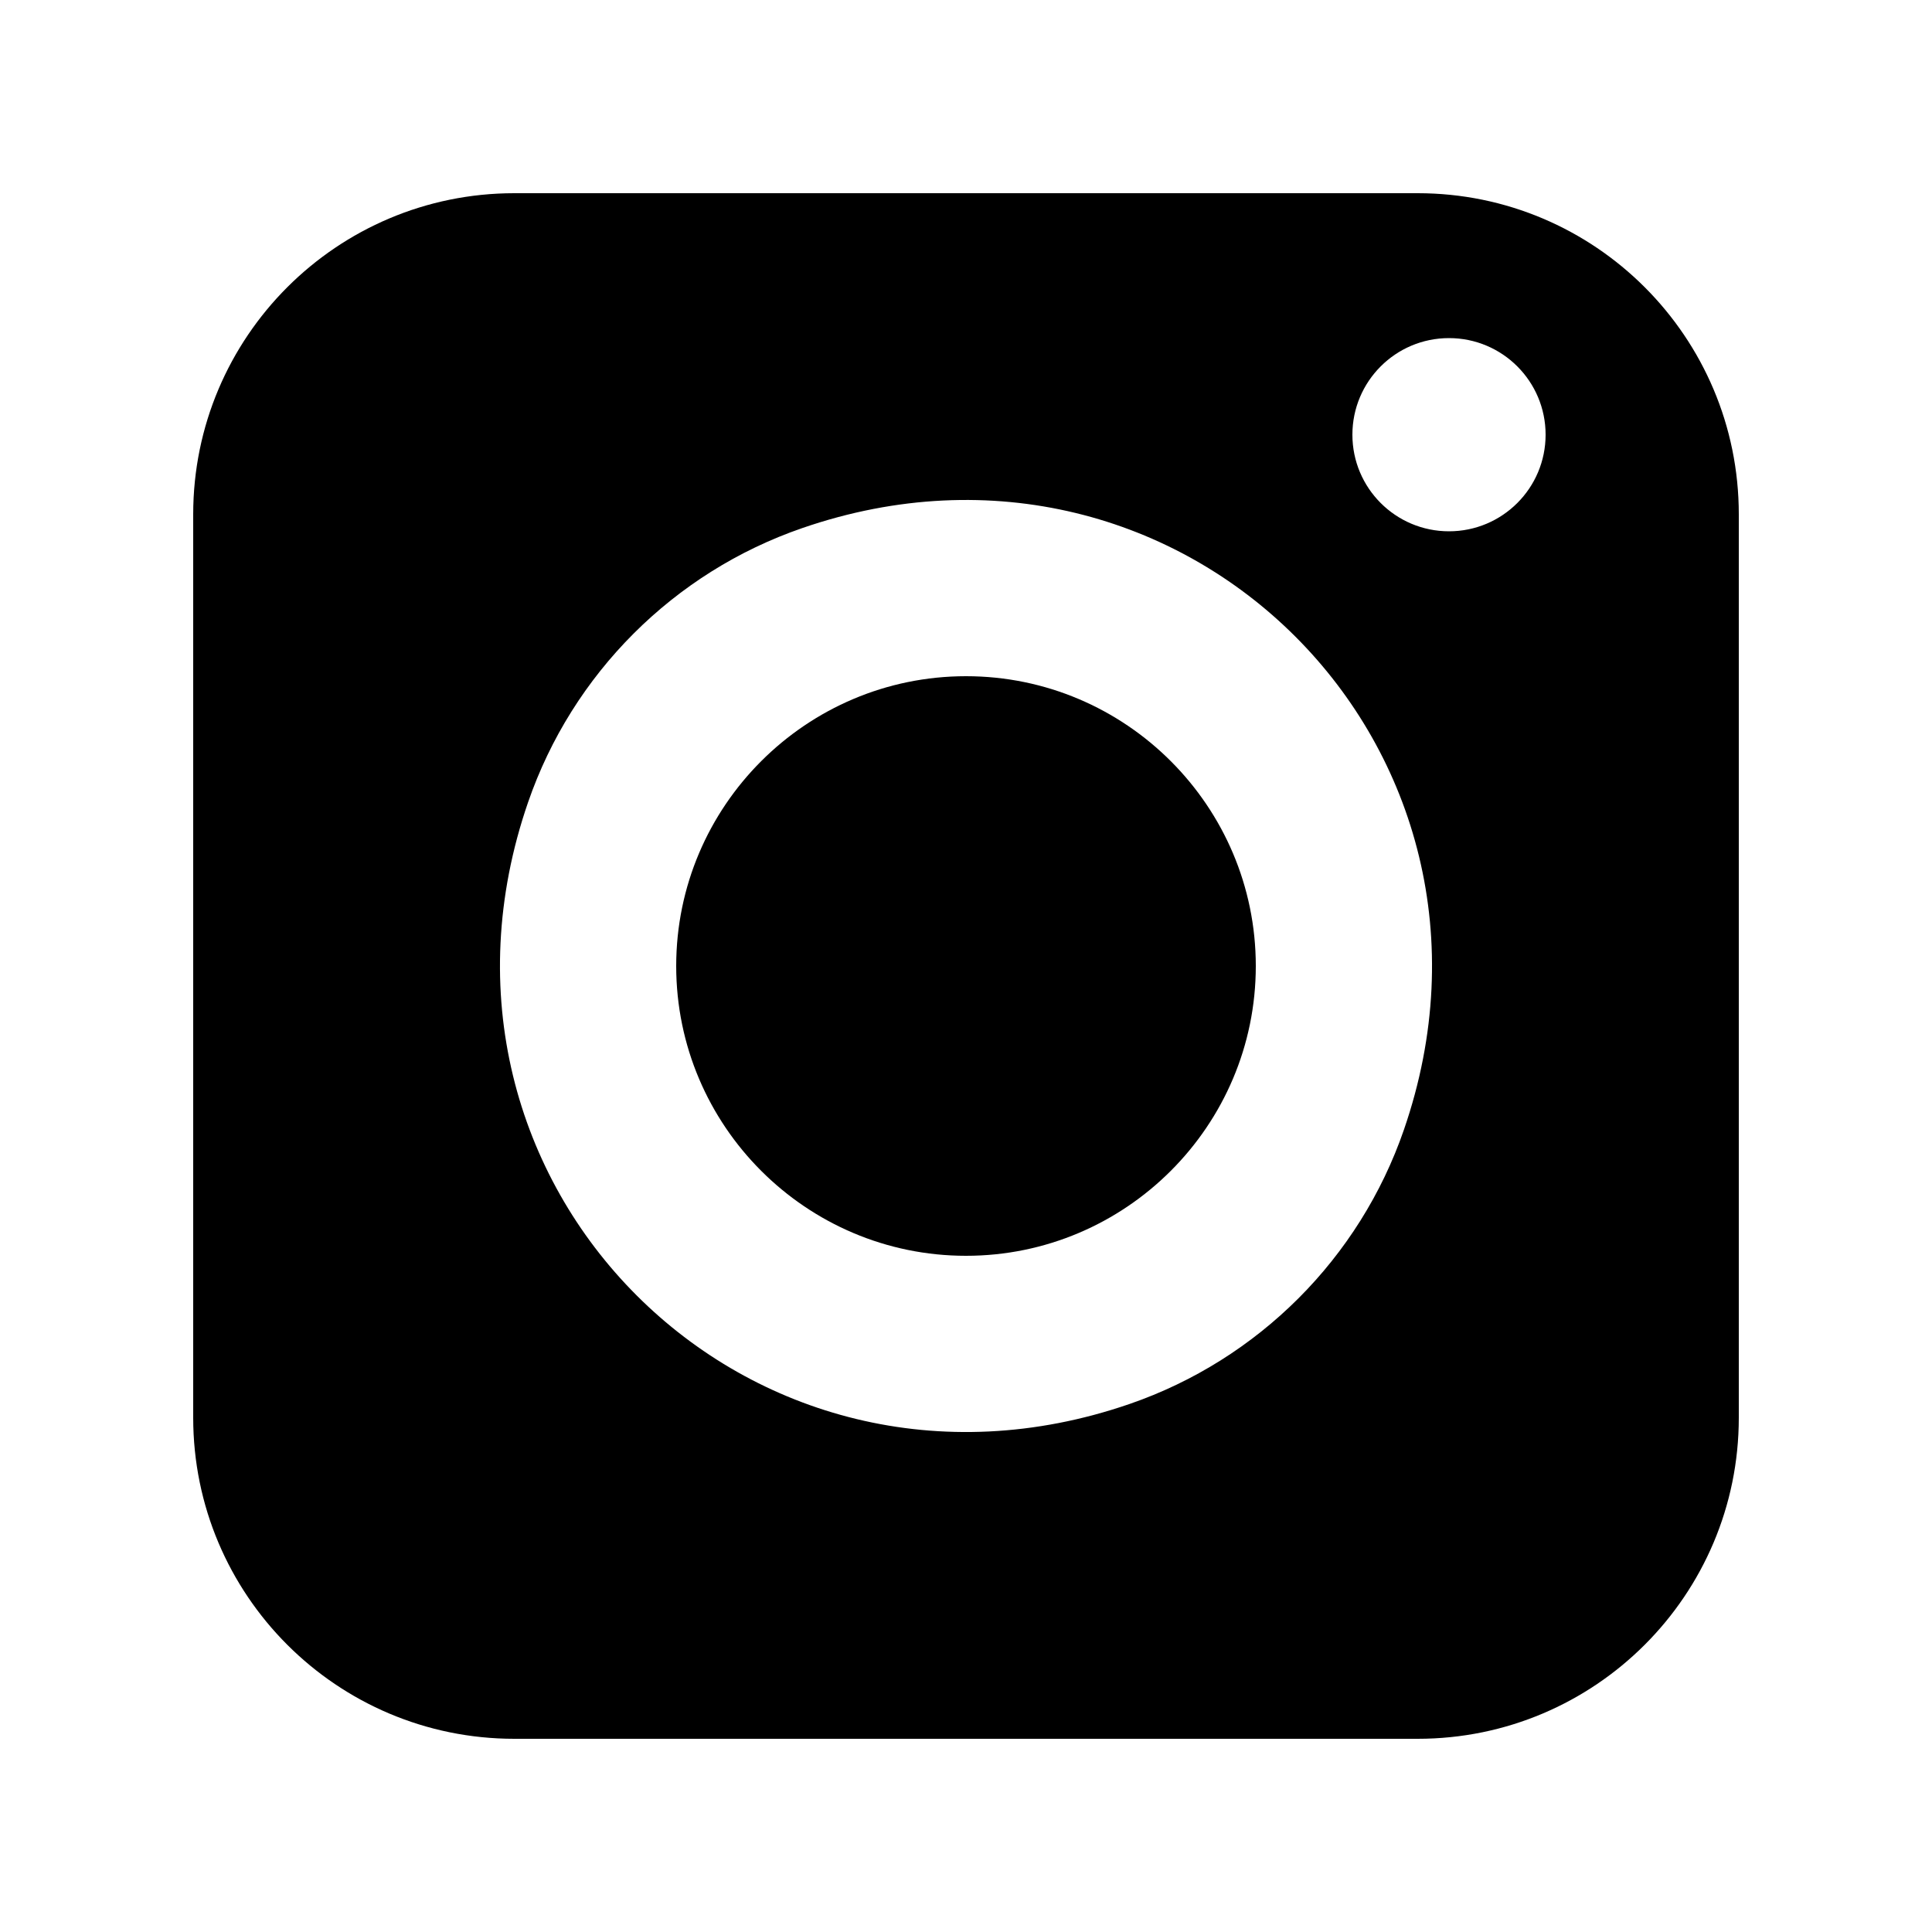
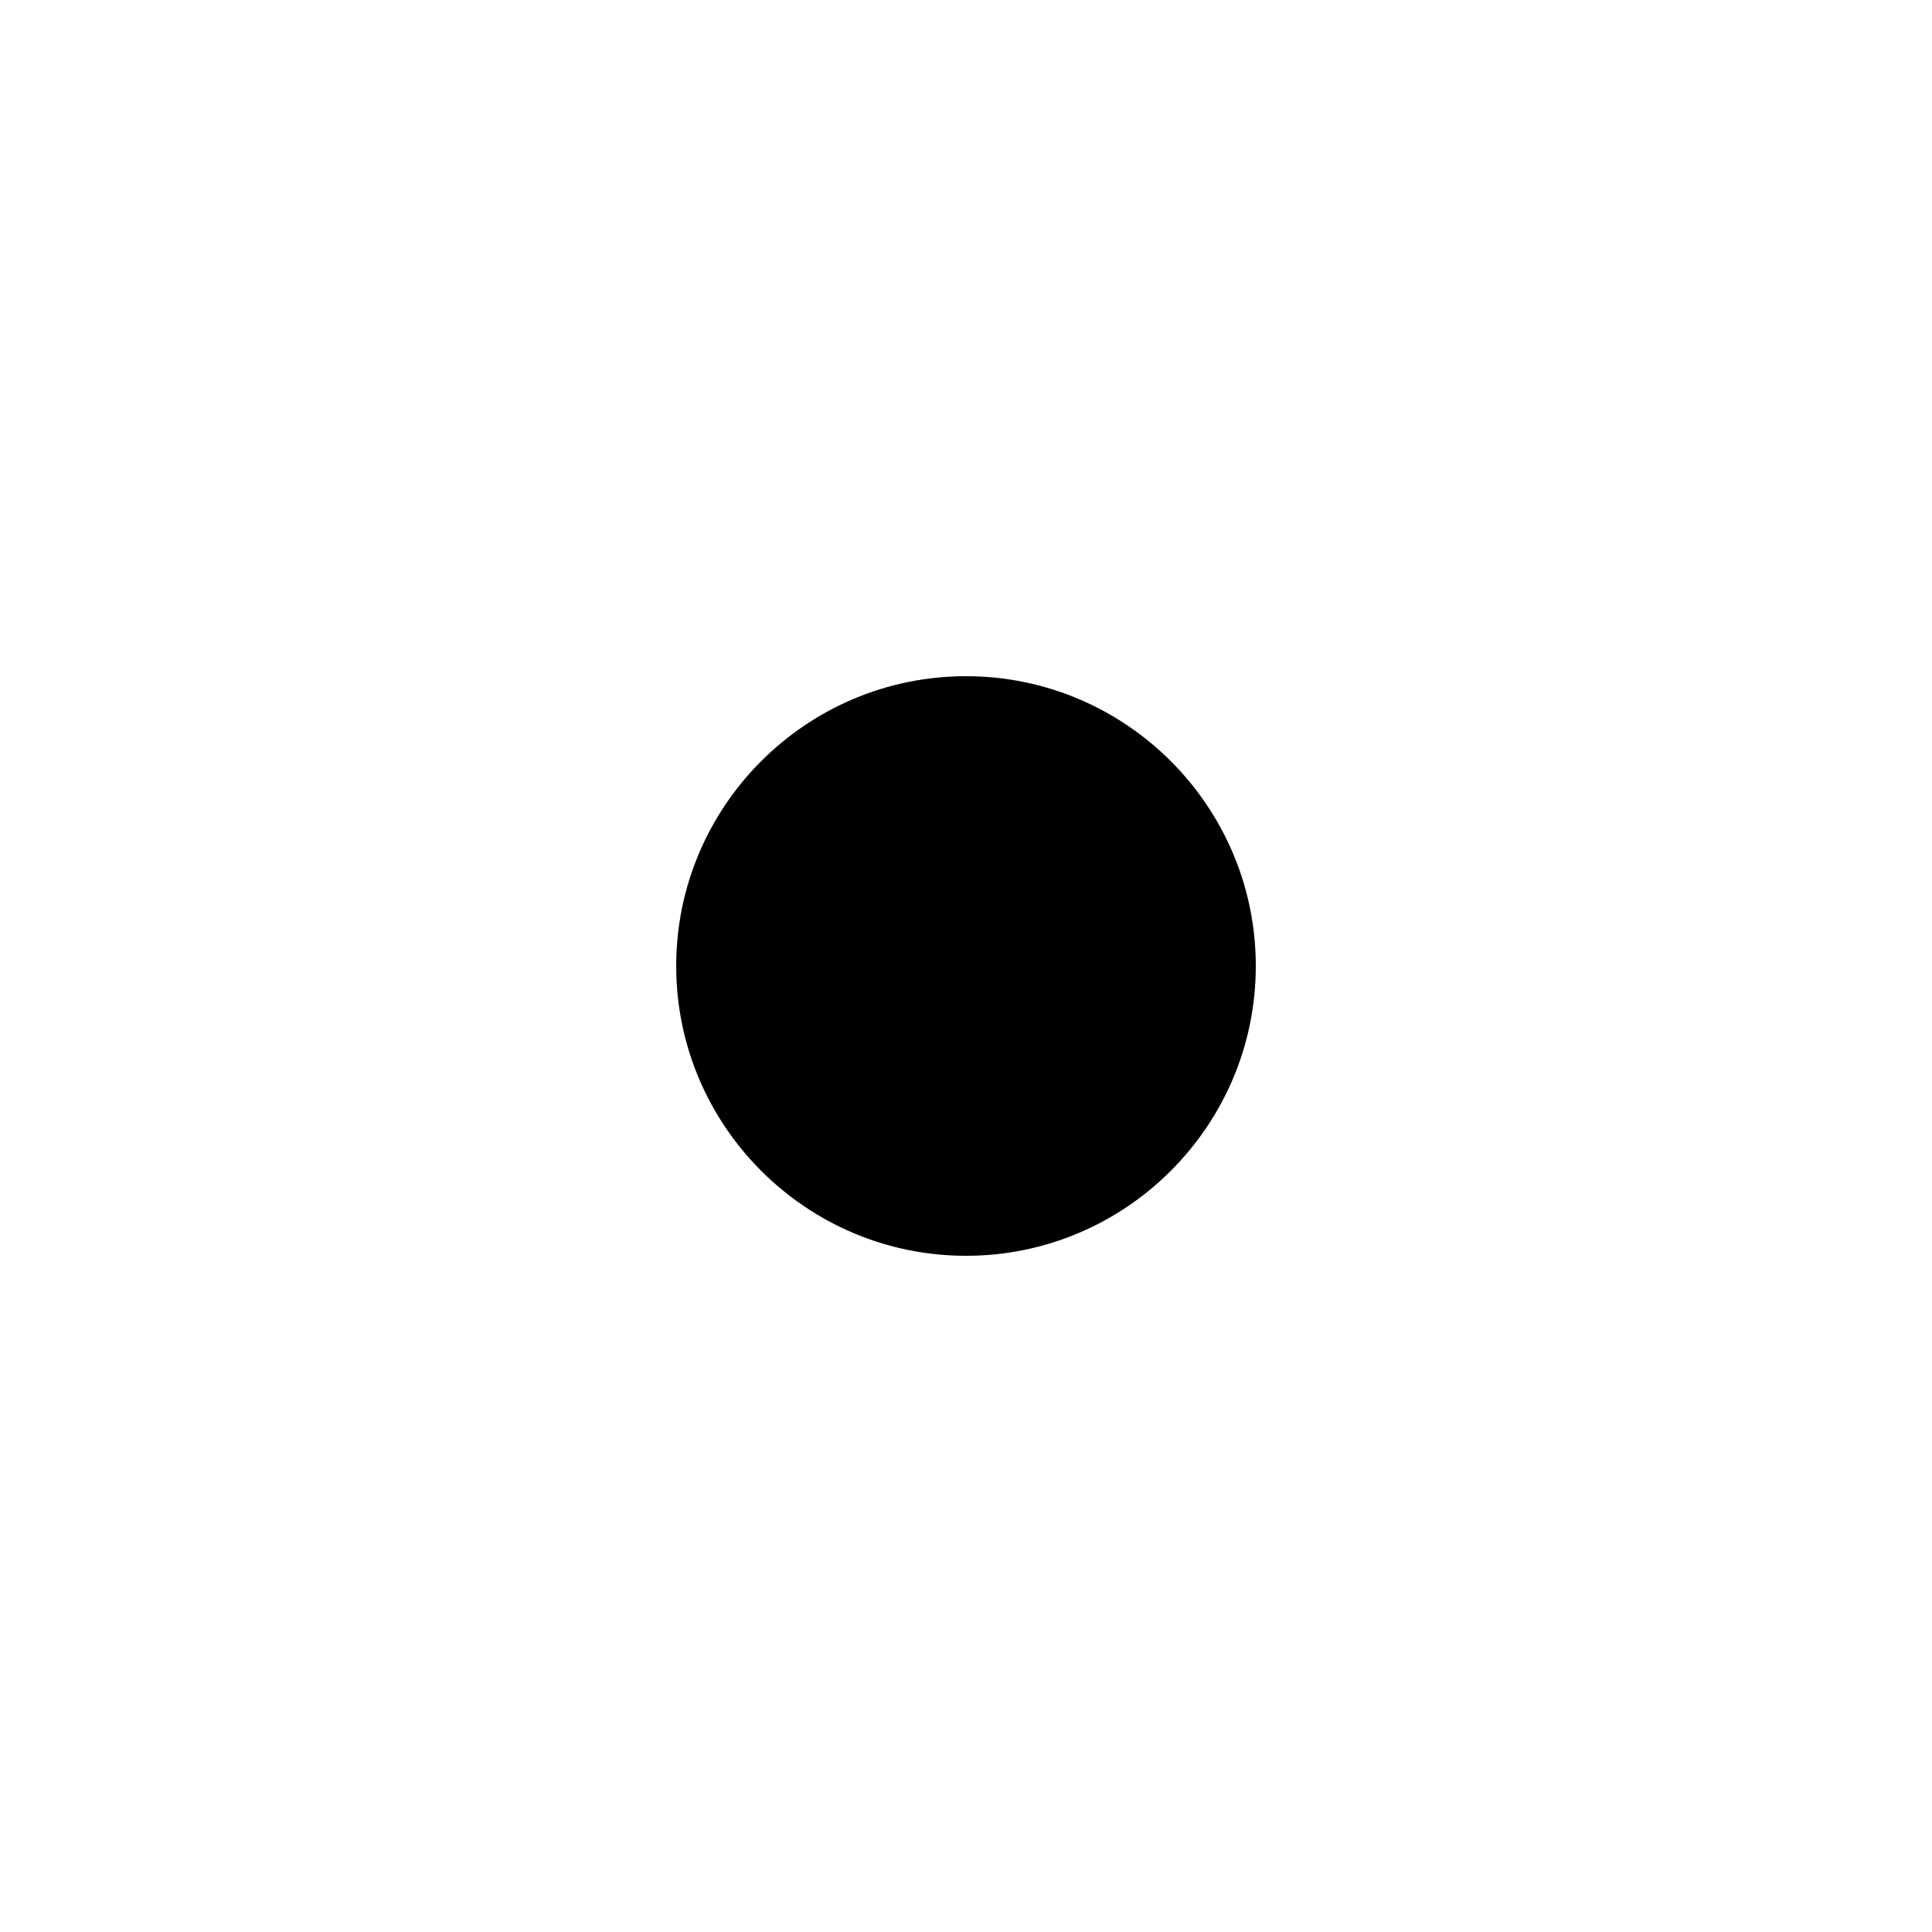
<svg xmlns="http://www.w3.org/2000/svg" width="24" height="24" viewBox="0 0 24 24" fill="none">
  <path d="M12 8.4C10.015 8.4 8.4 10.015 8.4 12C8.4 13.985 10.015 15.6 12 15.6C13.985 15.6 15.6 13.985 15.6 12C15.6 10.015 13.985 8.4 12 8.4Z" fill="black" />
-   <path fill-rule="evenodd" clip-rule="evenodd" d="M2.4 17.611V6.389C2.4 4.186 4.186 2.4 6.389 2.4H17.611C19.814 2.4 21.6 4.186 21.6 6.389V17.611C21.6 19.814 19.814 21.6 17.611 21.6H6.389C4.186 21.6 2.4 19.814 2.4 17.611ZM6.56 9.966C4.926 14.702 9.298 19.074 14.034 17.44C15.63 16.889 16.89 15.63 17.44 14.034C19.074 9.298 14.702 4.926 9.966 6.56C8.37 7.11 7.11 8.37 6.56 9.966ZM18 6.6C18.663 6.6 19.2 6.063 19.2 5.4C19.2 4.737 18.663 4.2 18 4.2C17.337 4.2 16.8 4.737 16.8 5.4C16.8 6.063 17.337 6.6 18 6.6Z" fill="black" />
+   <path fill-rule="evenodd" clip-rule="evenodd" d="M2.4 17.611V6.389C2.4 4.186 4.186 2.4 6.389 2.4H17.611C19.814 2.4 21.6 4.186 21.6 6.389V17.611C21.6 19.814 19.814 21.6 17.611 21.6H6.389C4.186 21.6 2.4 19.814 2.4 17.611ZM6.56 9.966C4.926 14.702 9.298 19.074 14.034 17.44C15.63 16.889 16.89 15.63 17.44 14.034C19.074 9.298 14.702 4.926 9.966 6.56C8.37 7.11 7.11 8.37 6.56 9.966ZM18 6.6C18.663 6.6 19.2 6.063 19.2 5.4C19.2 4.737 18.663 4.2 18 4.2C17.337 4.2 16.8 4.737 16.8 5.4C16.8 6.063 17.337 6.6 18 6.6Z" fill="none" />
</svg>
